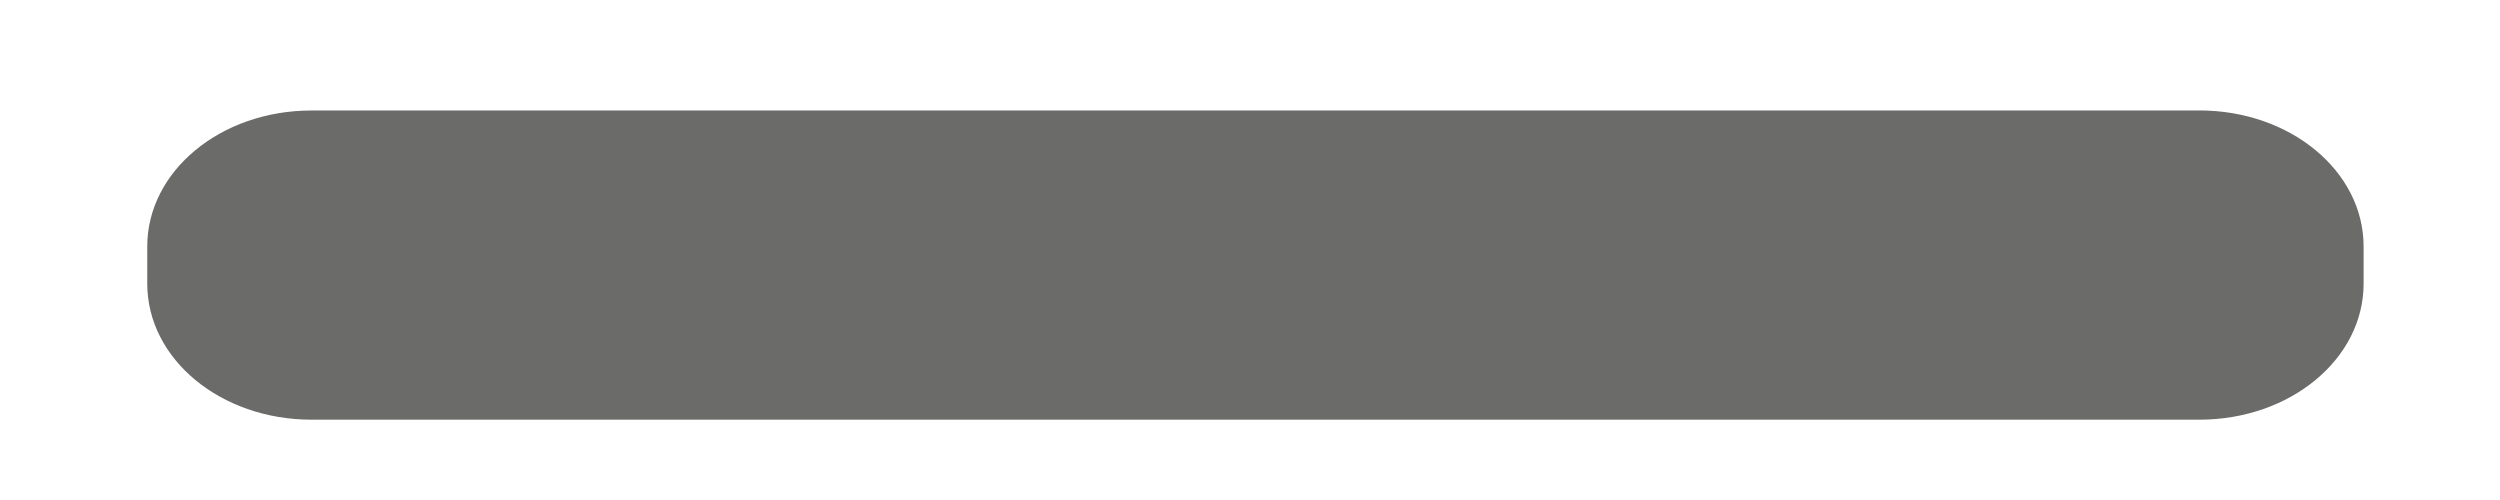
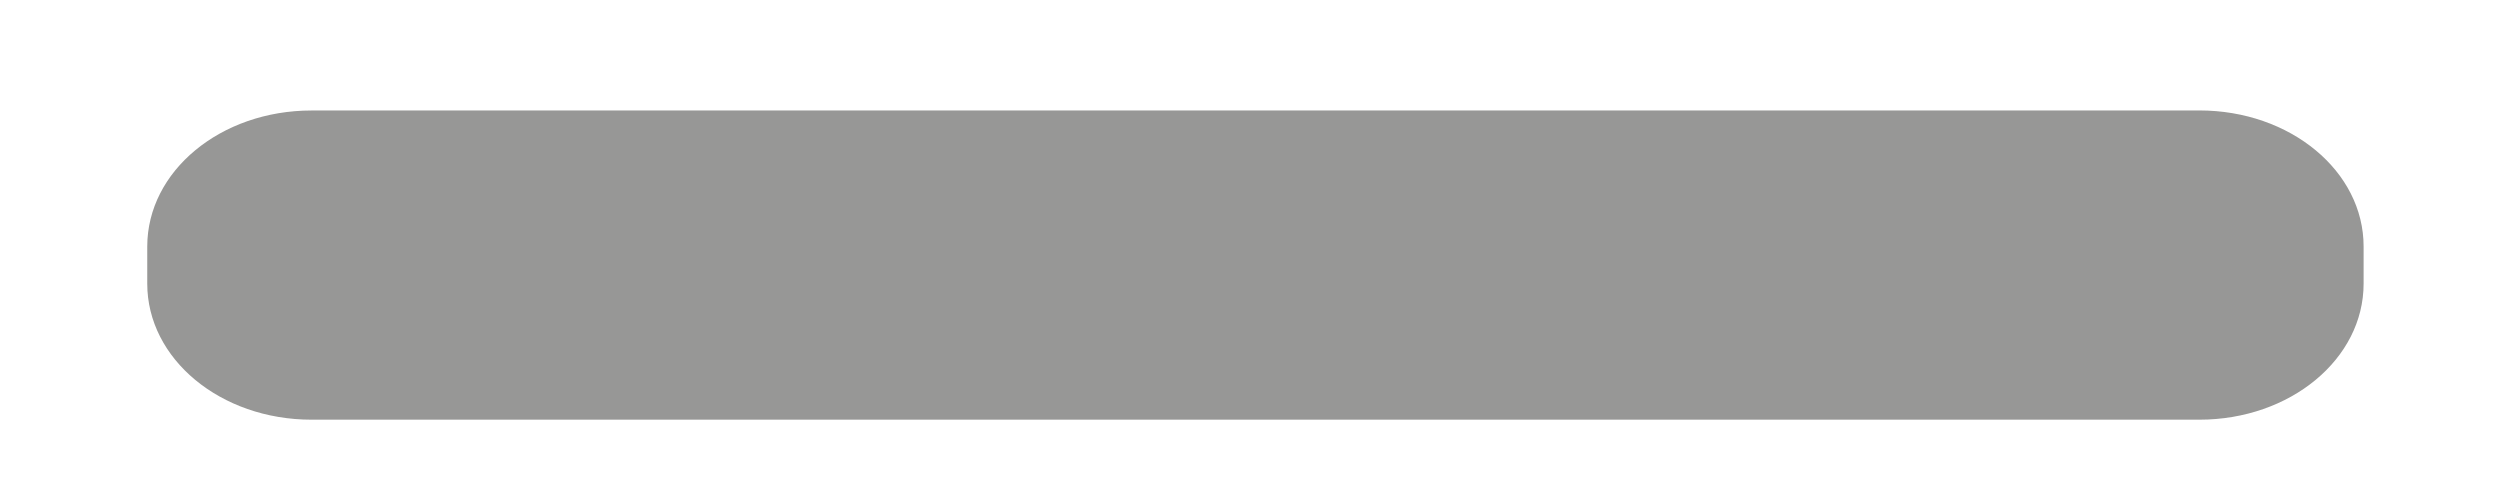
<svg xmlns="http://www.w3.org/2000/svg" id="svg4" version="1.1" fill="#6B6B69" height="7" width="35" viewBox="0 0 35 9.625">
  <defs id="defs8" />
-   <path d="M -0.565,2.126 H 35.774 c 1.752,0 3.163,1.168 3.163,2.619 V 5.46 c 0,1.451 -1.411,2.619 -3.163,2.619 H -0.565 c -1.752,0 -3.163,-1.168 -3.163,-2.619 V 4.746 c 0,-1.451 1.411,-2.619 3.163,-2.619 z" style="opacity:1.0;fill:#6B6B69;fill-opacity:1;stroke:none;stroke-width:3.156;stroke-linecap:round;stroke-linejoin:round;stroke-miterlimit:4;stroke-dasharray:none;stroke-opacity:1;paint-order:markers fill stroke" id="rect843" />
+   <path d="M -0.565,2.126 H 35.774 c 1.752,0 3.163,1.168 3.163,2.619 V 5.46 c 0,1.451 -1.411,2.619 -3.163,2.619 H -0.565 c -1.752,0 -3.163,-1.168 -3.163,-2.619 V 4.746 c 0,-1.451 1.411,-2.619 3.163,-2.619 z" style="opacity:0.7;fill:#6B6B69;fill-opacity:1;stroke:none;stroke-width:3.156;stroke-linecap:round;stroke-linejoin:round;stroke-miterlimit:4;stroke-dasharray:none;stroke-opacity:1;paint-order:markers fill stroke" id="rect843" />
</svg>
